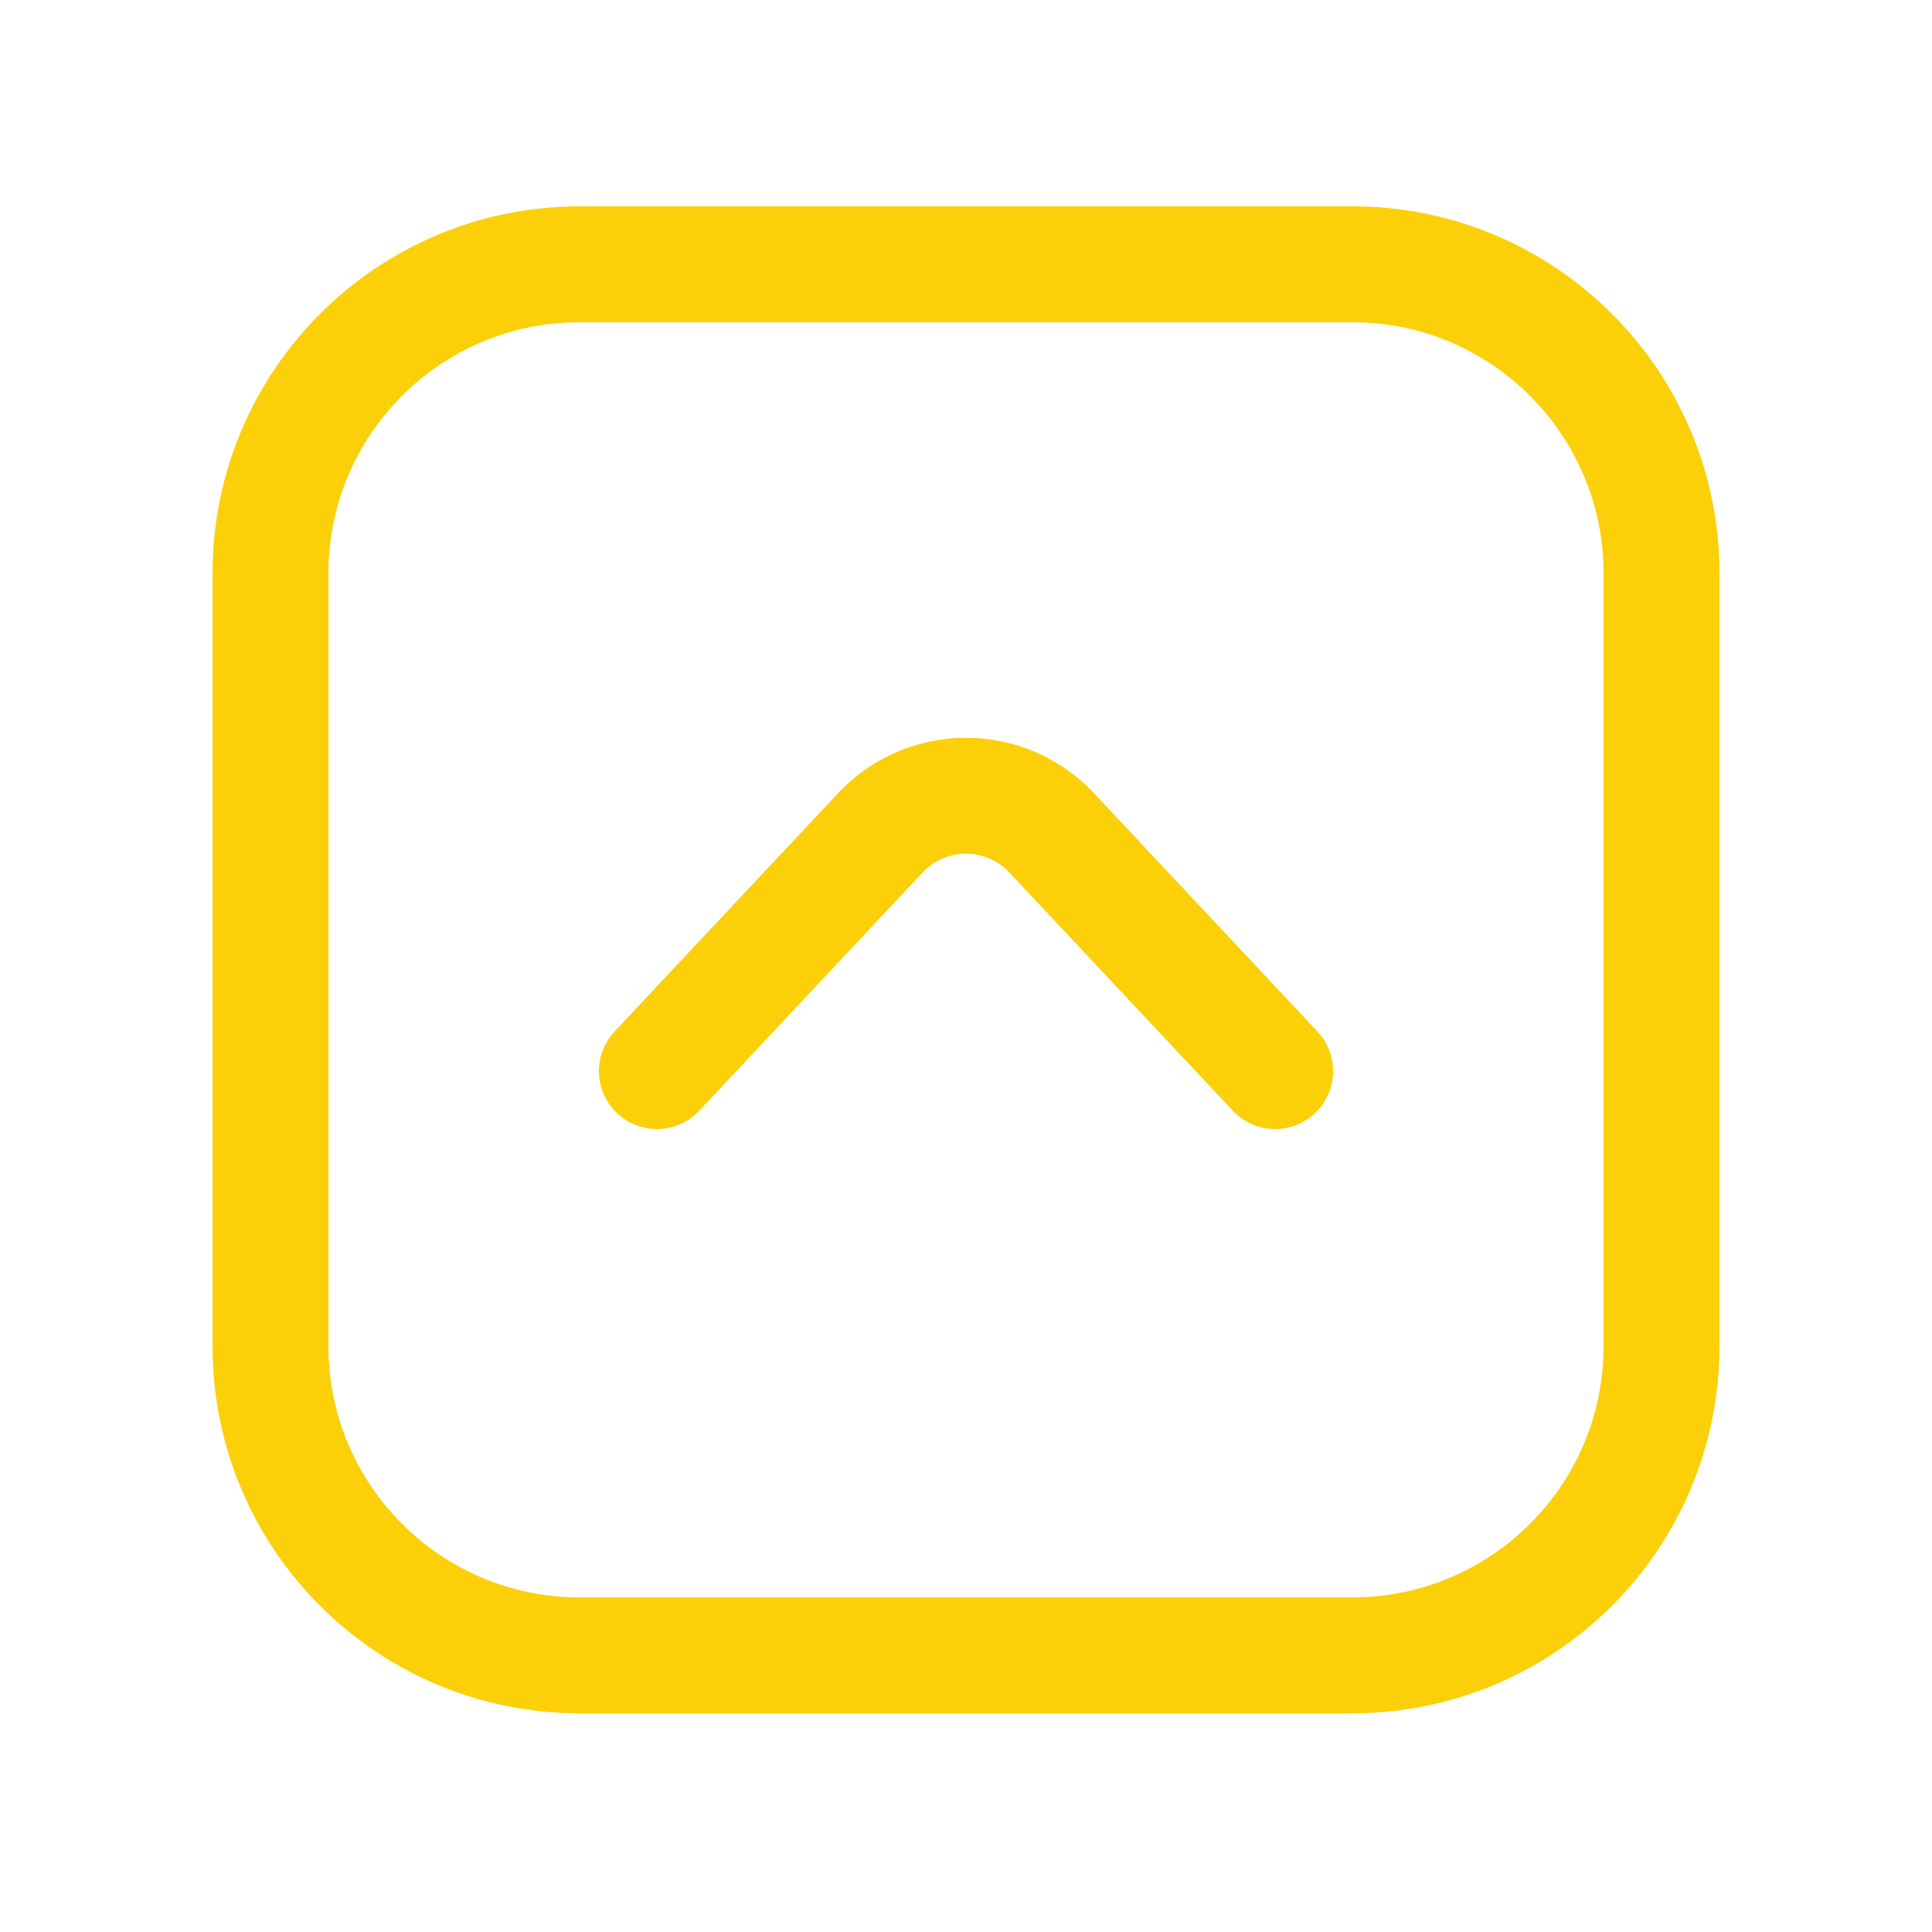
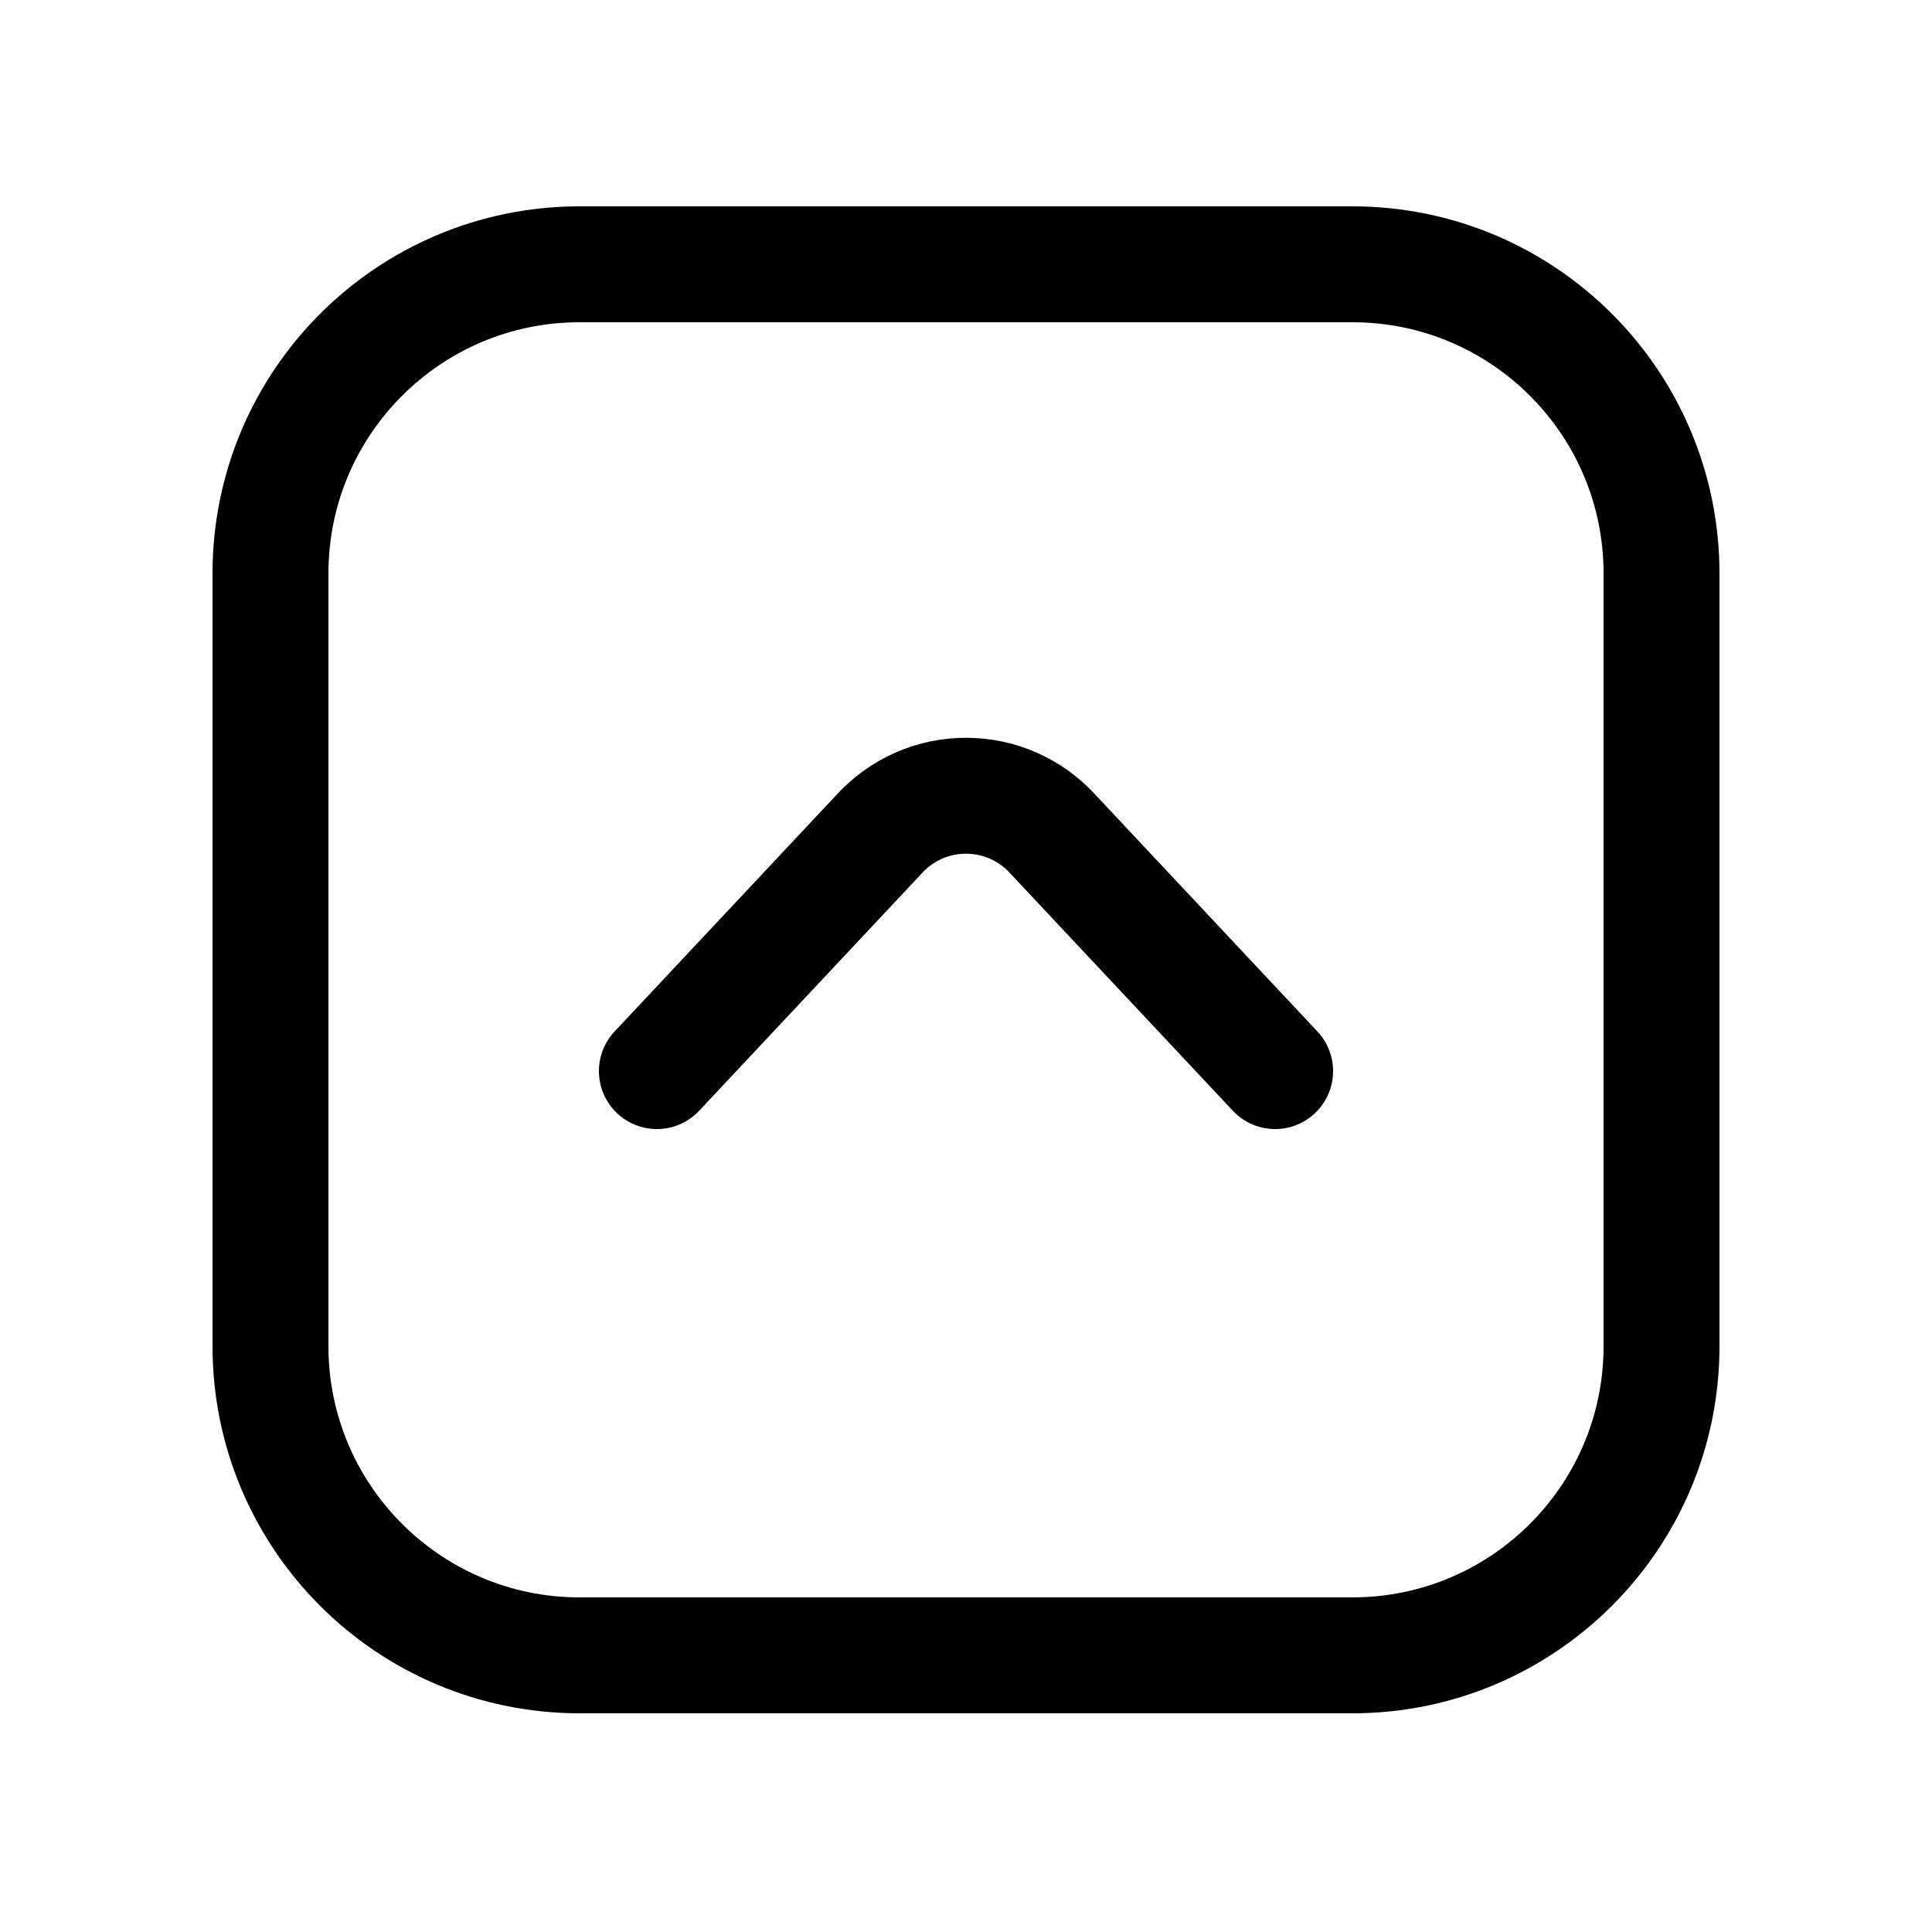
<svg xmlns="http://www.w3.org/2000/svg" width="800px" height="800px" viewBox="-0.5 0 25 25" fill="none">
-   <path d="M8 13.86L10.87 10.8C11.012 10.642 11.187 10.515 11.382 10.428C11.576 10.341 11.787 10.297 12 10.297C12.213 10.297 12.424 10.341 12.618 10.428C12.813 10.515 12.988 10.642 13.13 10.8L16 13.86" stroke="#FBD008" stroke-width="1.5" stroke-linecap="round" stroke-linejoin="round" />
-   <path d="M3 7.42L3 17.42C3 19.629 4.791 21.42 7 21.42H17C19.209 21.42 21 19.629 21 17.42V7.42C21 5.211 19.209 3.42 17 3.42H7C4.791 3.42 3 5.211 3 7.42Z" stroke="#FBD008" stroke-width="1.5" stroke-linecap="round" stroke-linejoin="round" />
+   <path d="M8 13.86L10.87 10.8C11.012 10.642 11.187 10.515 11.382 10.428C11.576 10.341 11.787 10.297 12 10.297C12.213 10.297 12.424 10.341 12.618 10.428C12.813 10.515 12.988 10.642 13.13 10.8L16 13.86" stroke="black" stroke-width="1.5" stroke-linecap="round" stroke-linejoin="round" />
+   <path d="M3 7.42L3 17.42C3 19.629 4.791 21.42 7 21.42H17C19.209 21.42 21 19.629 21 17.42V7.42C21 5.211 19.209 3.42 17 3.42H7C4.791 3.42 3 5.211 3 7.42Z" stroke="black" stroke-width="1.5" stroke-linecap="round" stroke-linejoin="round" />
</svg>
